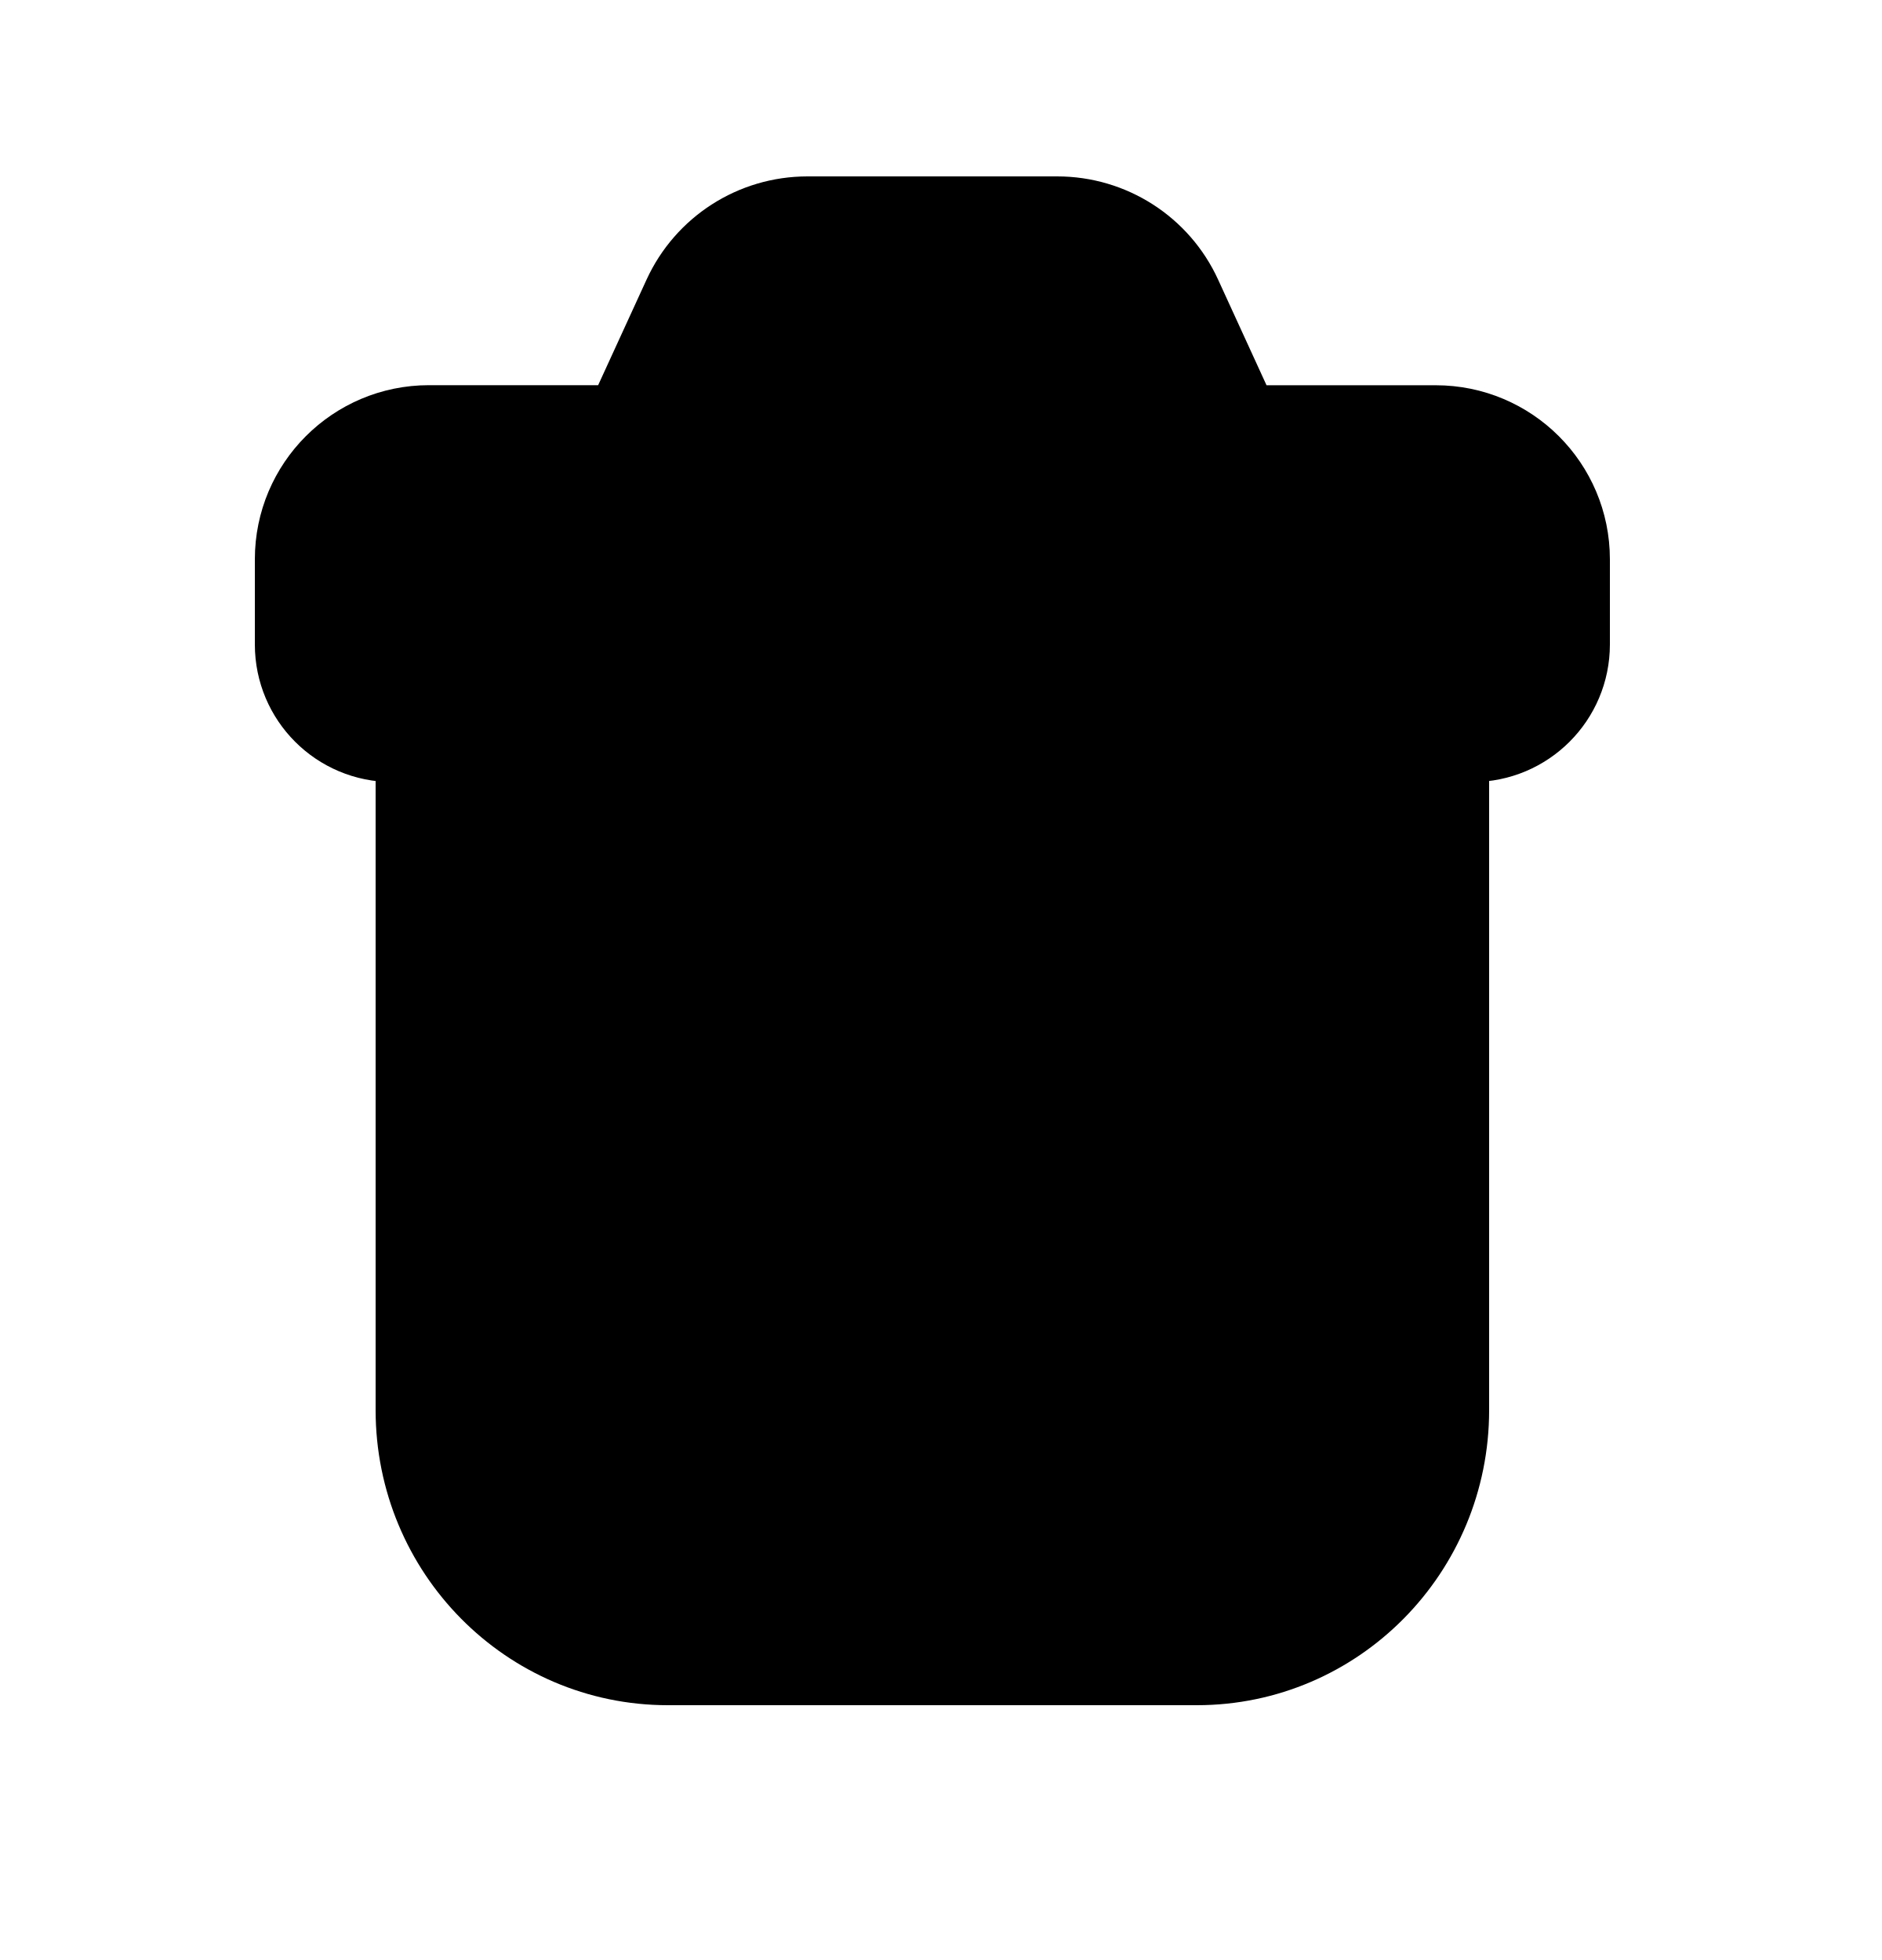
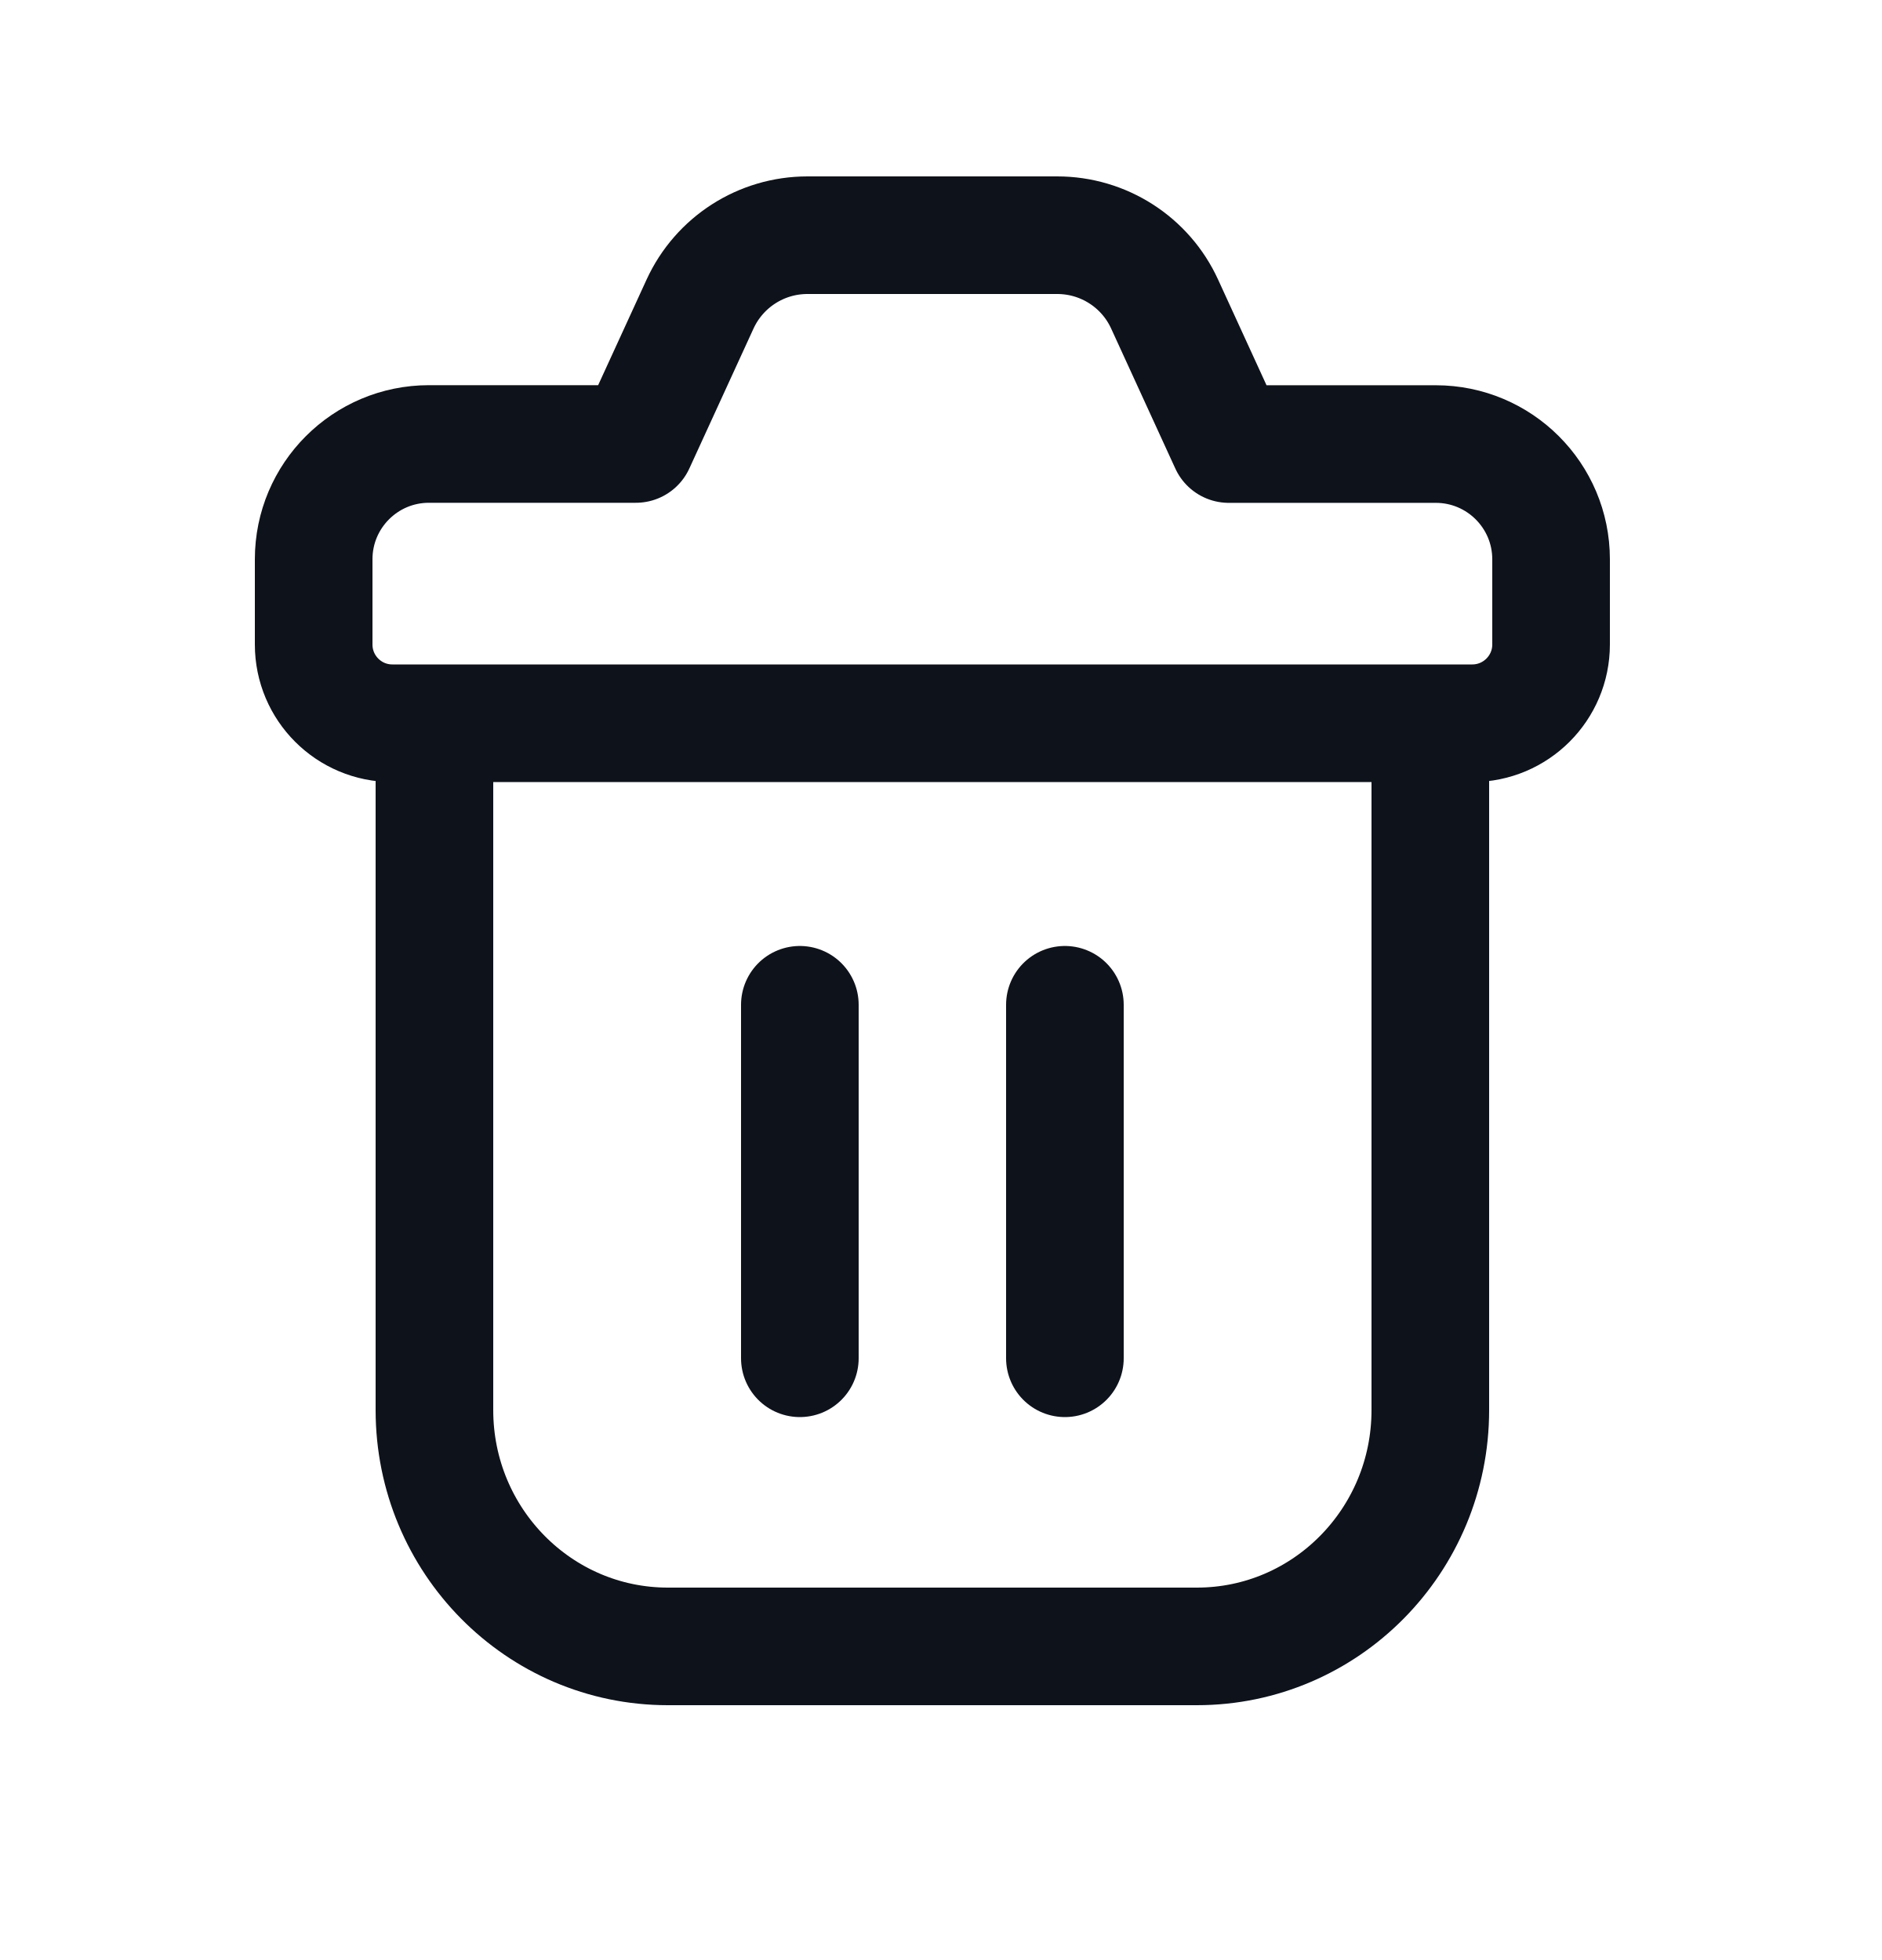
- <svg xmlns="http://www.w3.org/2000/svg" width="24" height="25" fill="currentColor" viewBox="0 0 24 25">
-   <path stroke="currentColor" stroke-linecap="round" stroke-linejoin="round" stroke-width="1.5" d="m14.852 3.879.818 1.785h2.64c.811 0 1.47.658 1.47 1.47V8.22c0 .555-.45 1.005-1.006 1.005H5.005C4.45 9.226 4 8.776 4 8.221V7.133c0-.811.658-1.47 1.47-1.47h2.639l.818-1.784c.246-.536.78-.879 1.37-.879h3.185c.59 0 1.125.343 1.37.879ZM18.24 9.3v8.686c0 1.665-1.333 3.014-2.977 3.014H8.517c-1.644 0-2.977-1.349-2.977-3.014V9.301M10.2 12.816v4.509m3.38-4.509v4.509" />
+ <svg xmlns="http://www.w3.org/2000/svg" width="24" height="25" fill="none" viewBox="0 0 24 25">
+   <path stroke="#0E121B" stroke-linecap="round" stroke-linejoin="round" stroke-width="1.5" d="m14.852 3.879.818 1.785h2.64c.811 0 1.47.658 1.47 1.47V8.22c0 .555-.45 1.005-1.006 1.005H5.005C4.45 9.226 4 8.776 4 8.221V7.133c0-.811.658-1.47 1.47-1.47h2.639l.818-1.784c.246-.536.78-.879 1.37-.879h3.185c.59 0 1.125.343 1.37.879ZM18.24 9.3v8.686c0 1.665-1.333 3.014-2.977 3.014H8.517c-1.644 0-2.977-1.349-2.977-3.014V9.301M10.2 12.816v4.509m3.38-4.509v4.509" />
</svg>
